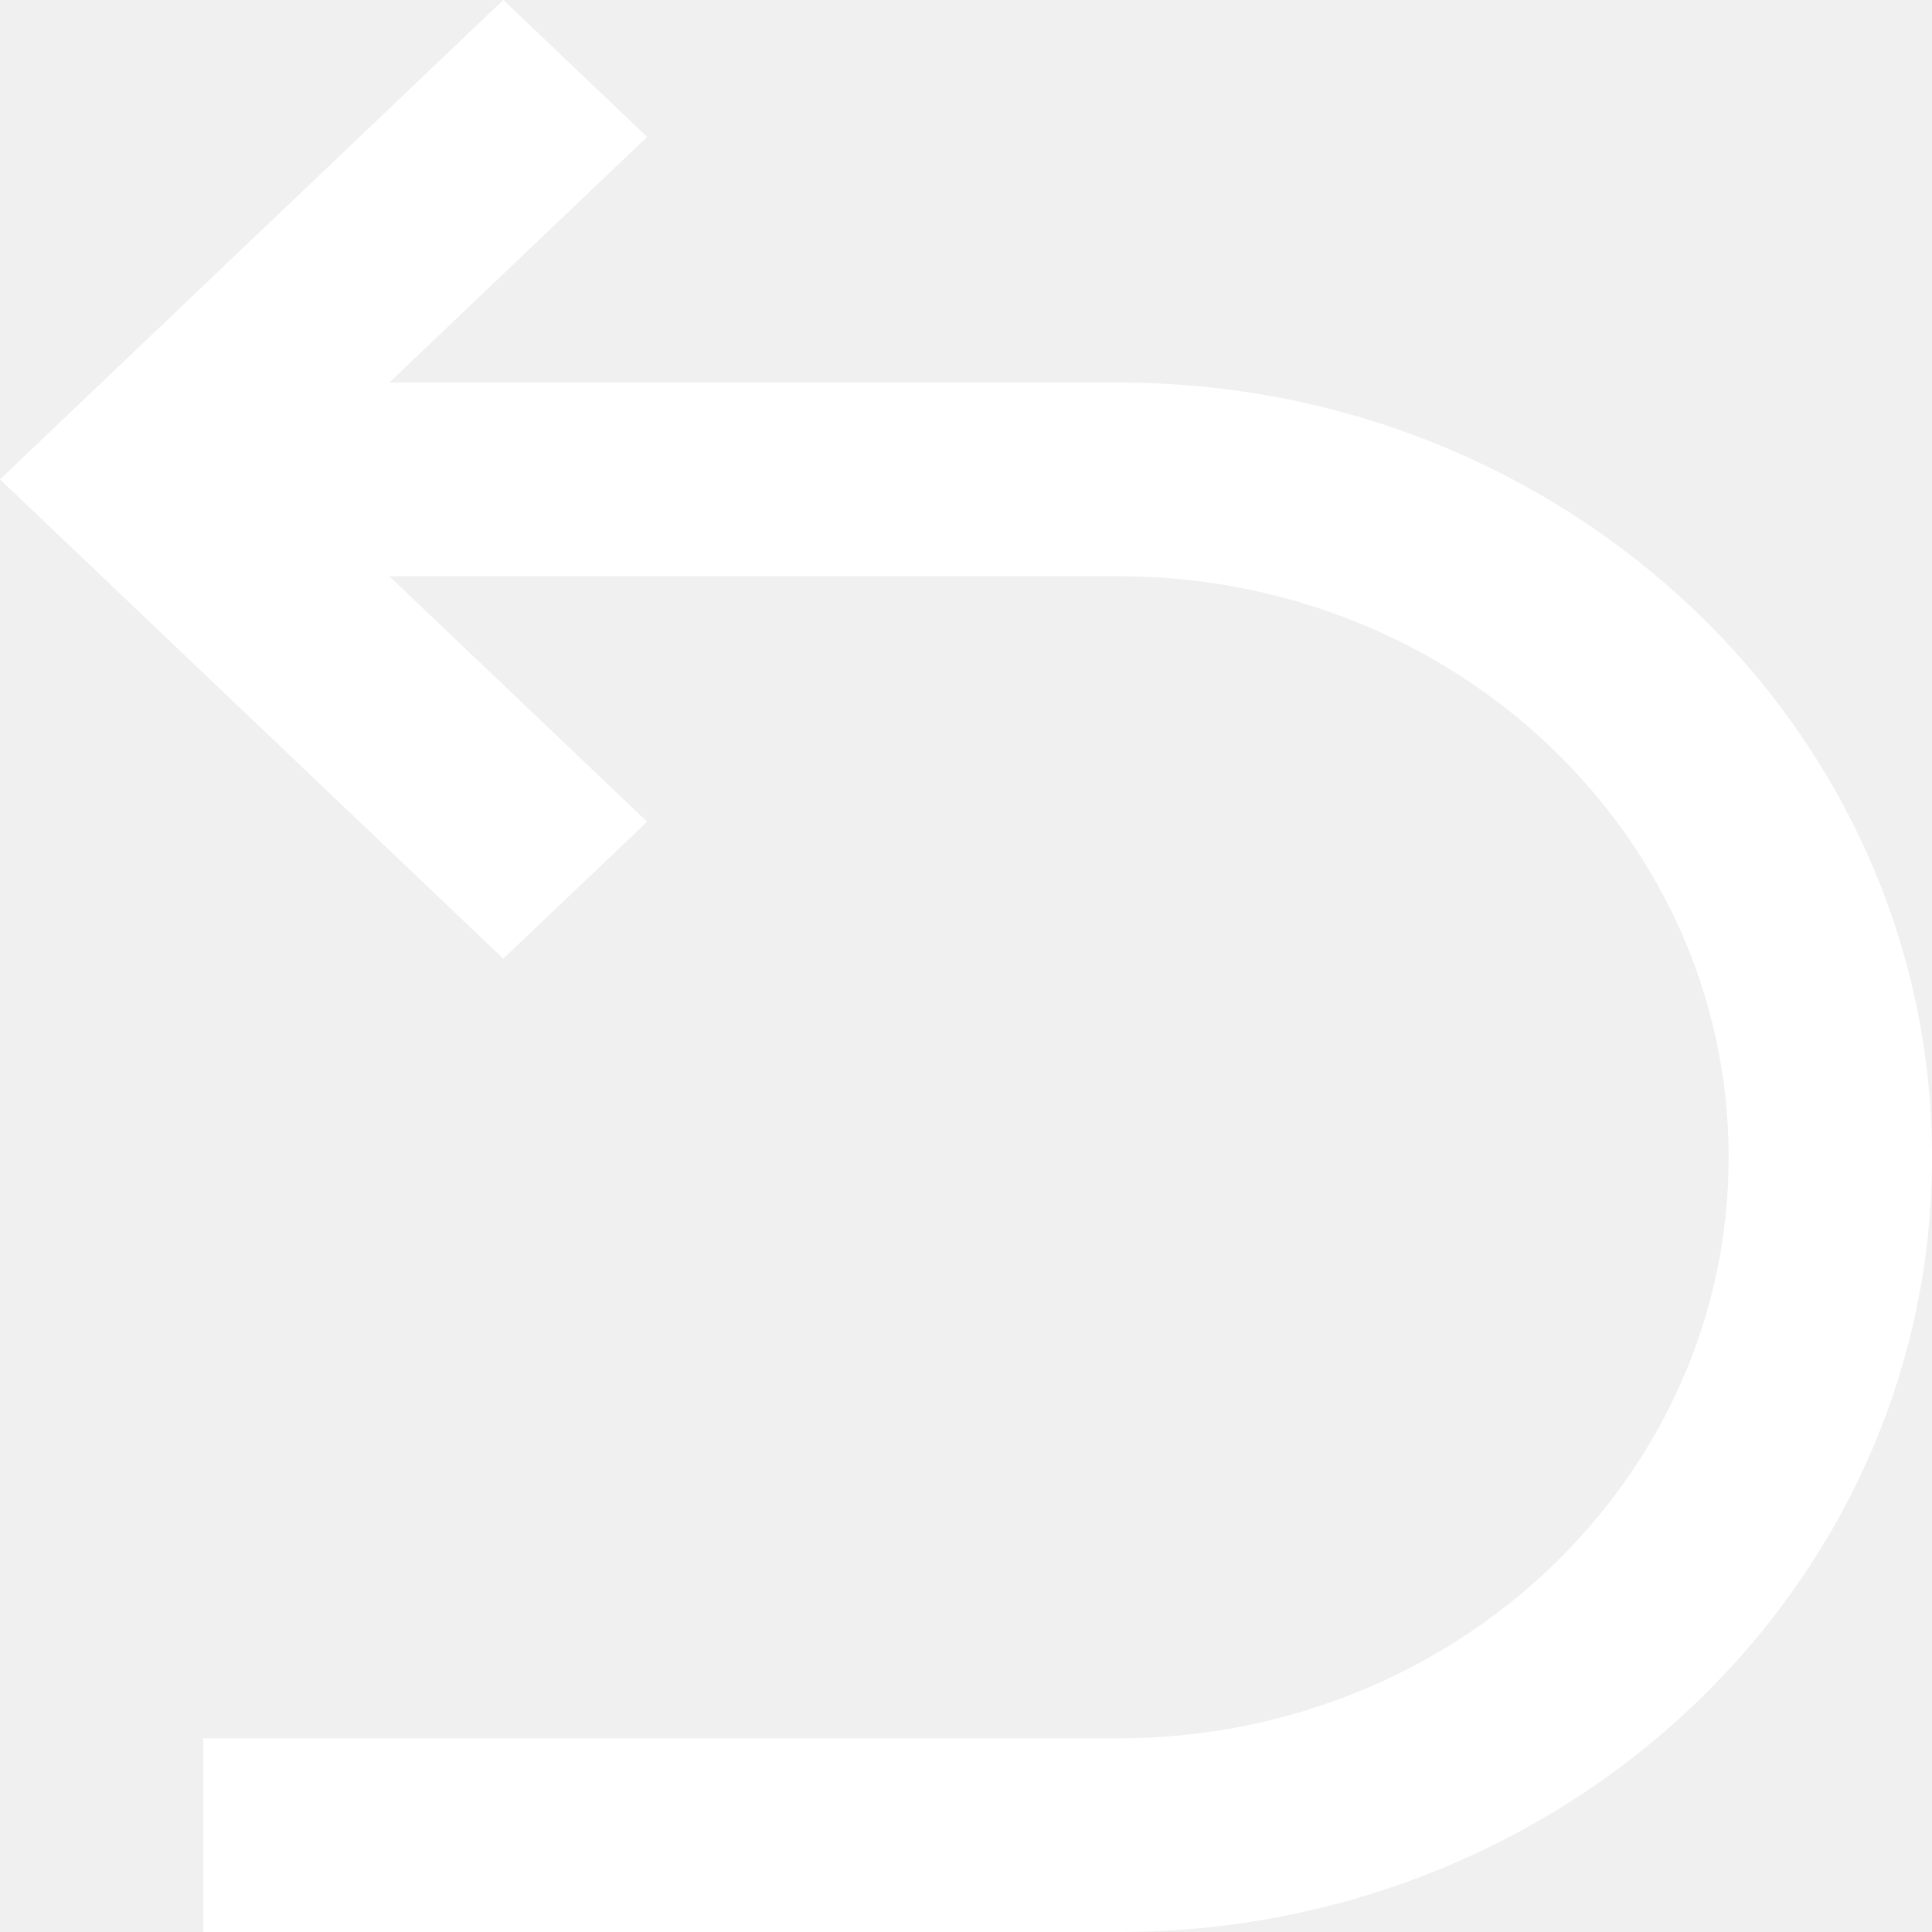
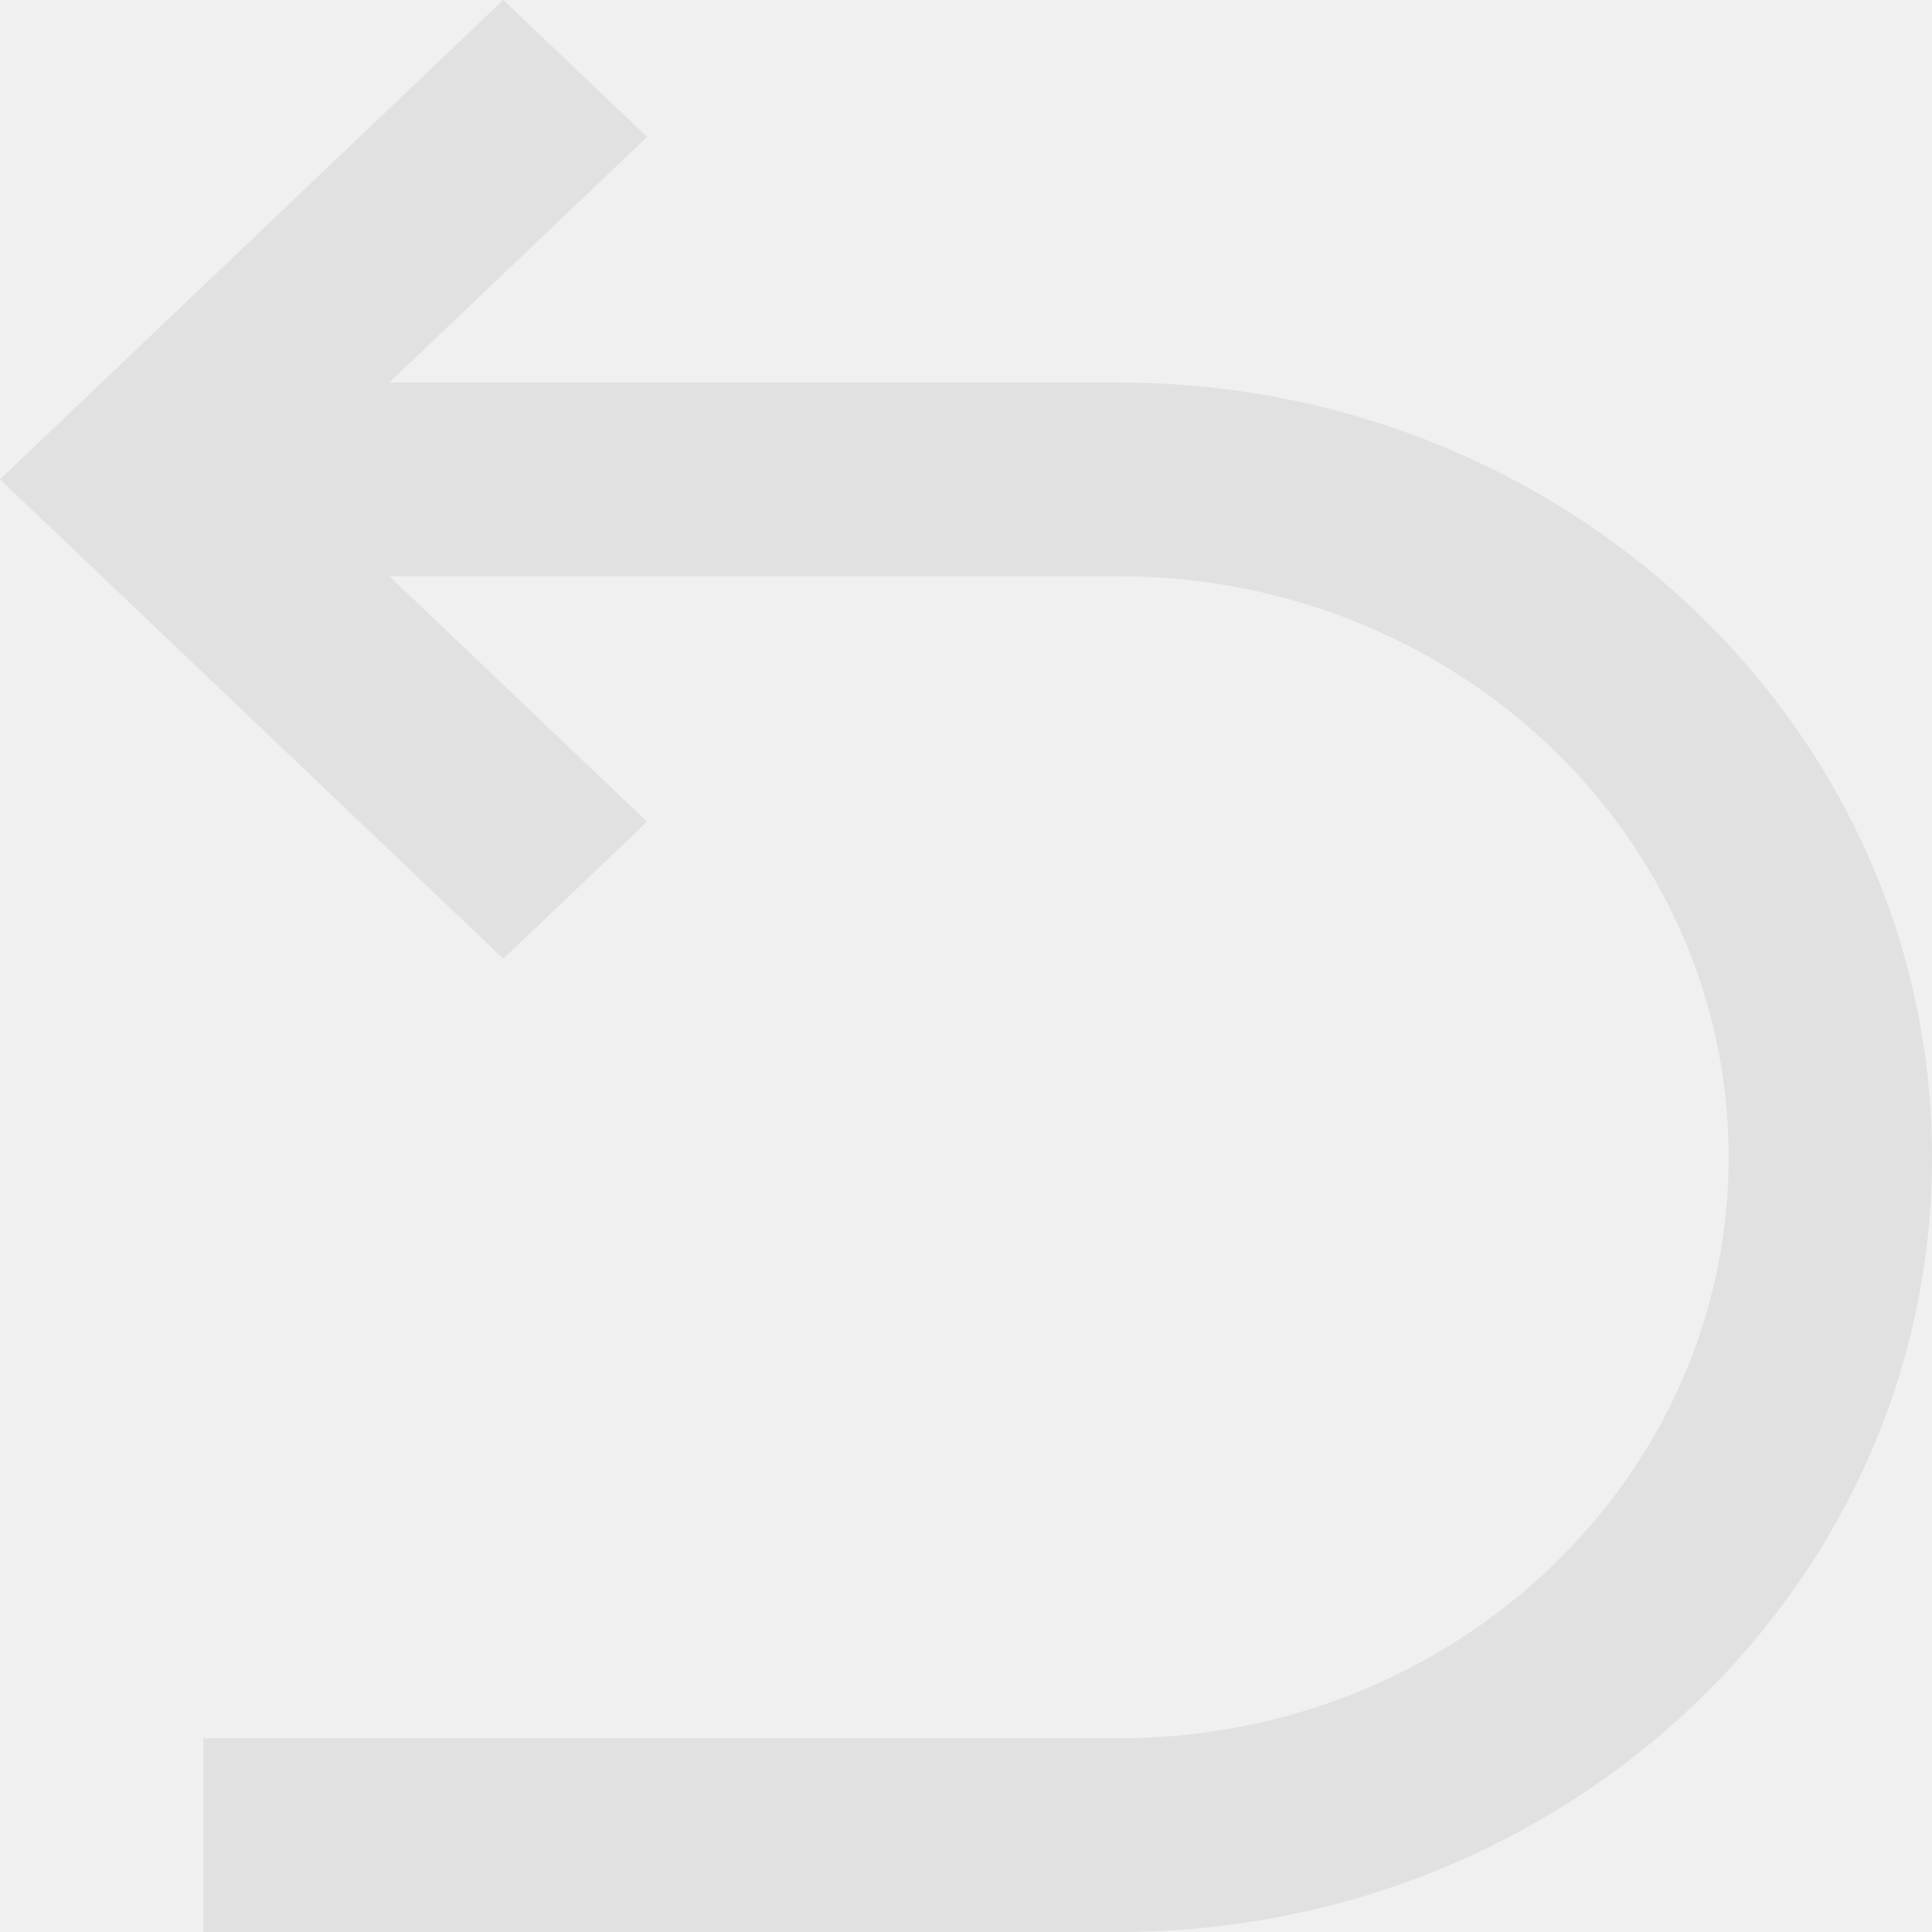
- <svg xmlns="http://www.w3.org/2000/svg" width="24" height="24" viewBox="0 0 24 24" fill="#FFFFFF">
-   <path d="M4.836 7.158L8.039 10.208L6.252 11.909L0 5.955L6.252 0L8.039 1.701L4.836 4.752H13.895C19.476 4.752 24 9.061 24 14.376C24 19.691 19.476 24 13.895 24H2.526V21.594H13.895C18.081 21.594 21.474 18.362 21.474 14.376C21.474 10.389 18.081 7.158 13.895 7.158H4.836Z" fill="#FFFFFF" />
+ <svg xmlns="http://www.w3.org/2000/svg" width="24" height="24" viewBox="0 0 24 24" fill="#e1e1e1">
+   <path d="M4.836 7.158L8.039 10.208L6.252 11.909L0 5.955L6.252 0L8.039 1.701L4.836 4.752H13.895C19.476 4.752 24 9.061 24 14.376C24 19.691 19.476 24 13.895 24H2.526V21.594H13.895C18.081 21.594 21.474 18.362 21.474 14.376C21.474 10.389 18.081 7.158 13.895 7.158H4.836Z" fill="#e1e1e1" />
</svg>
